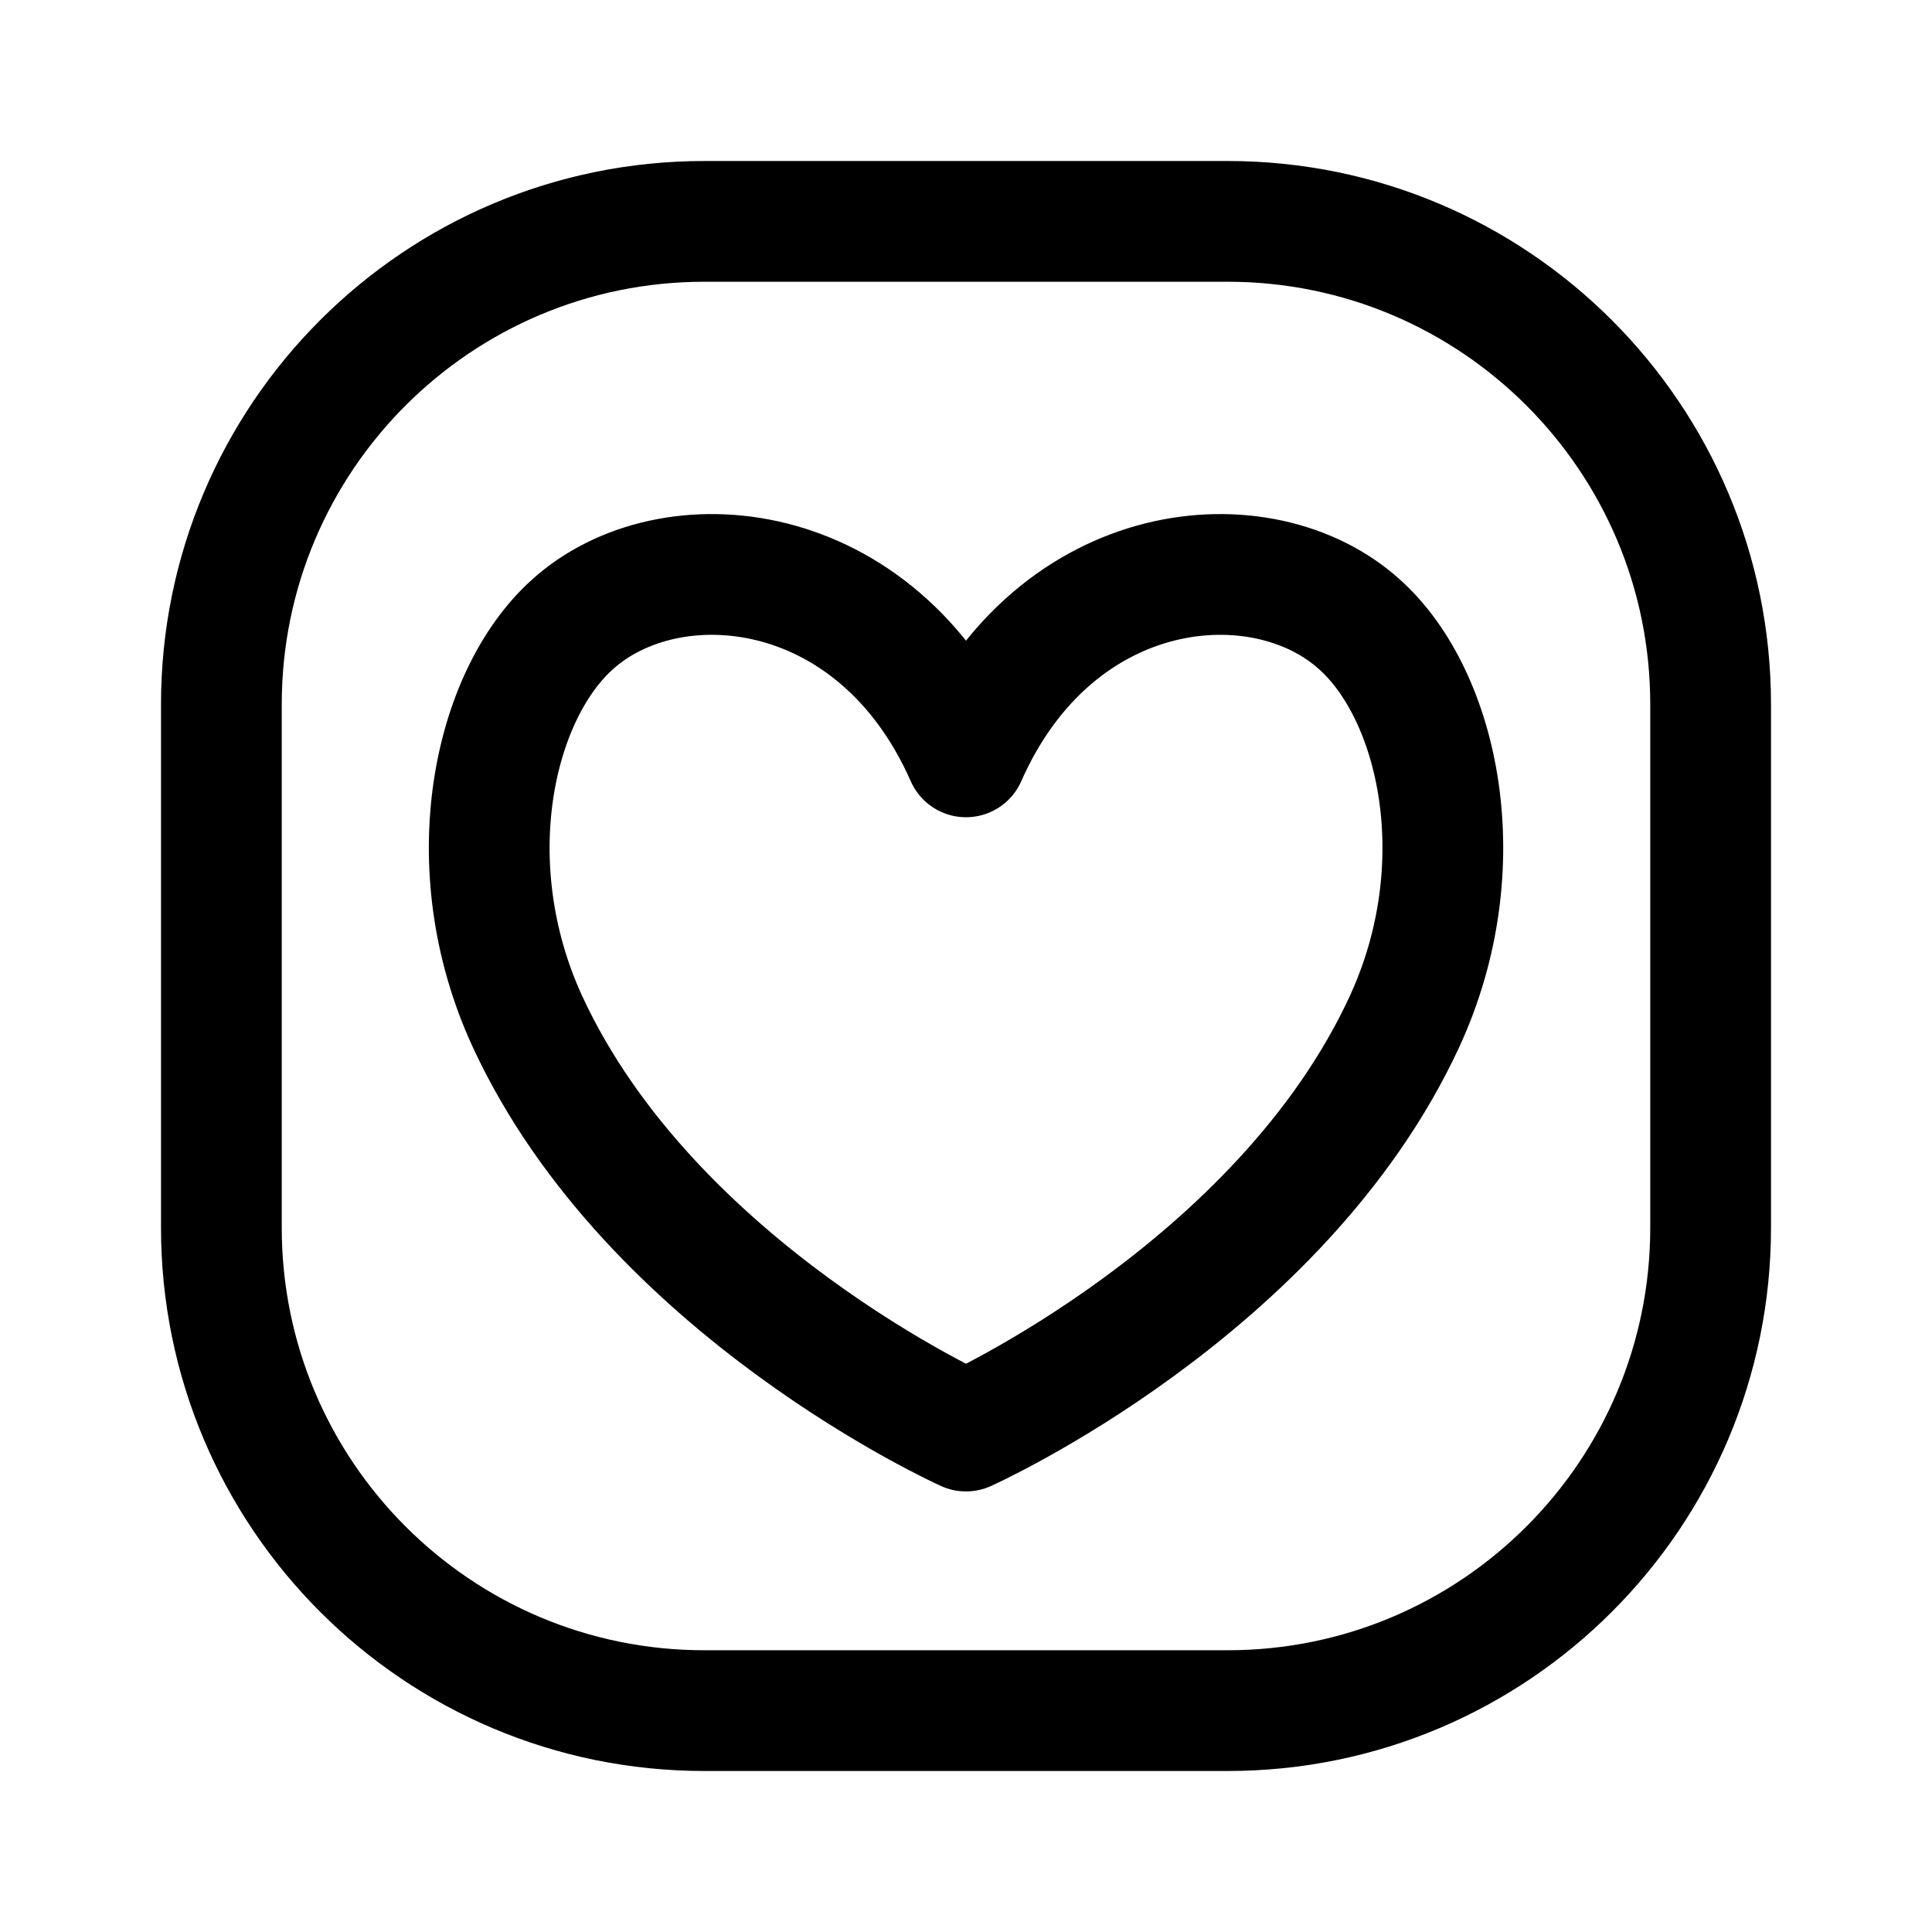
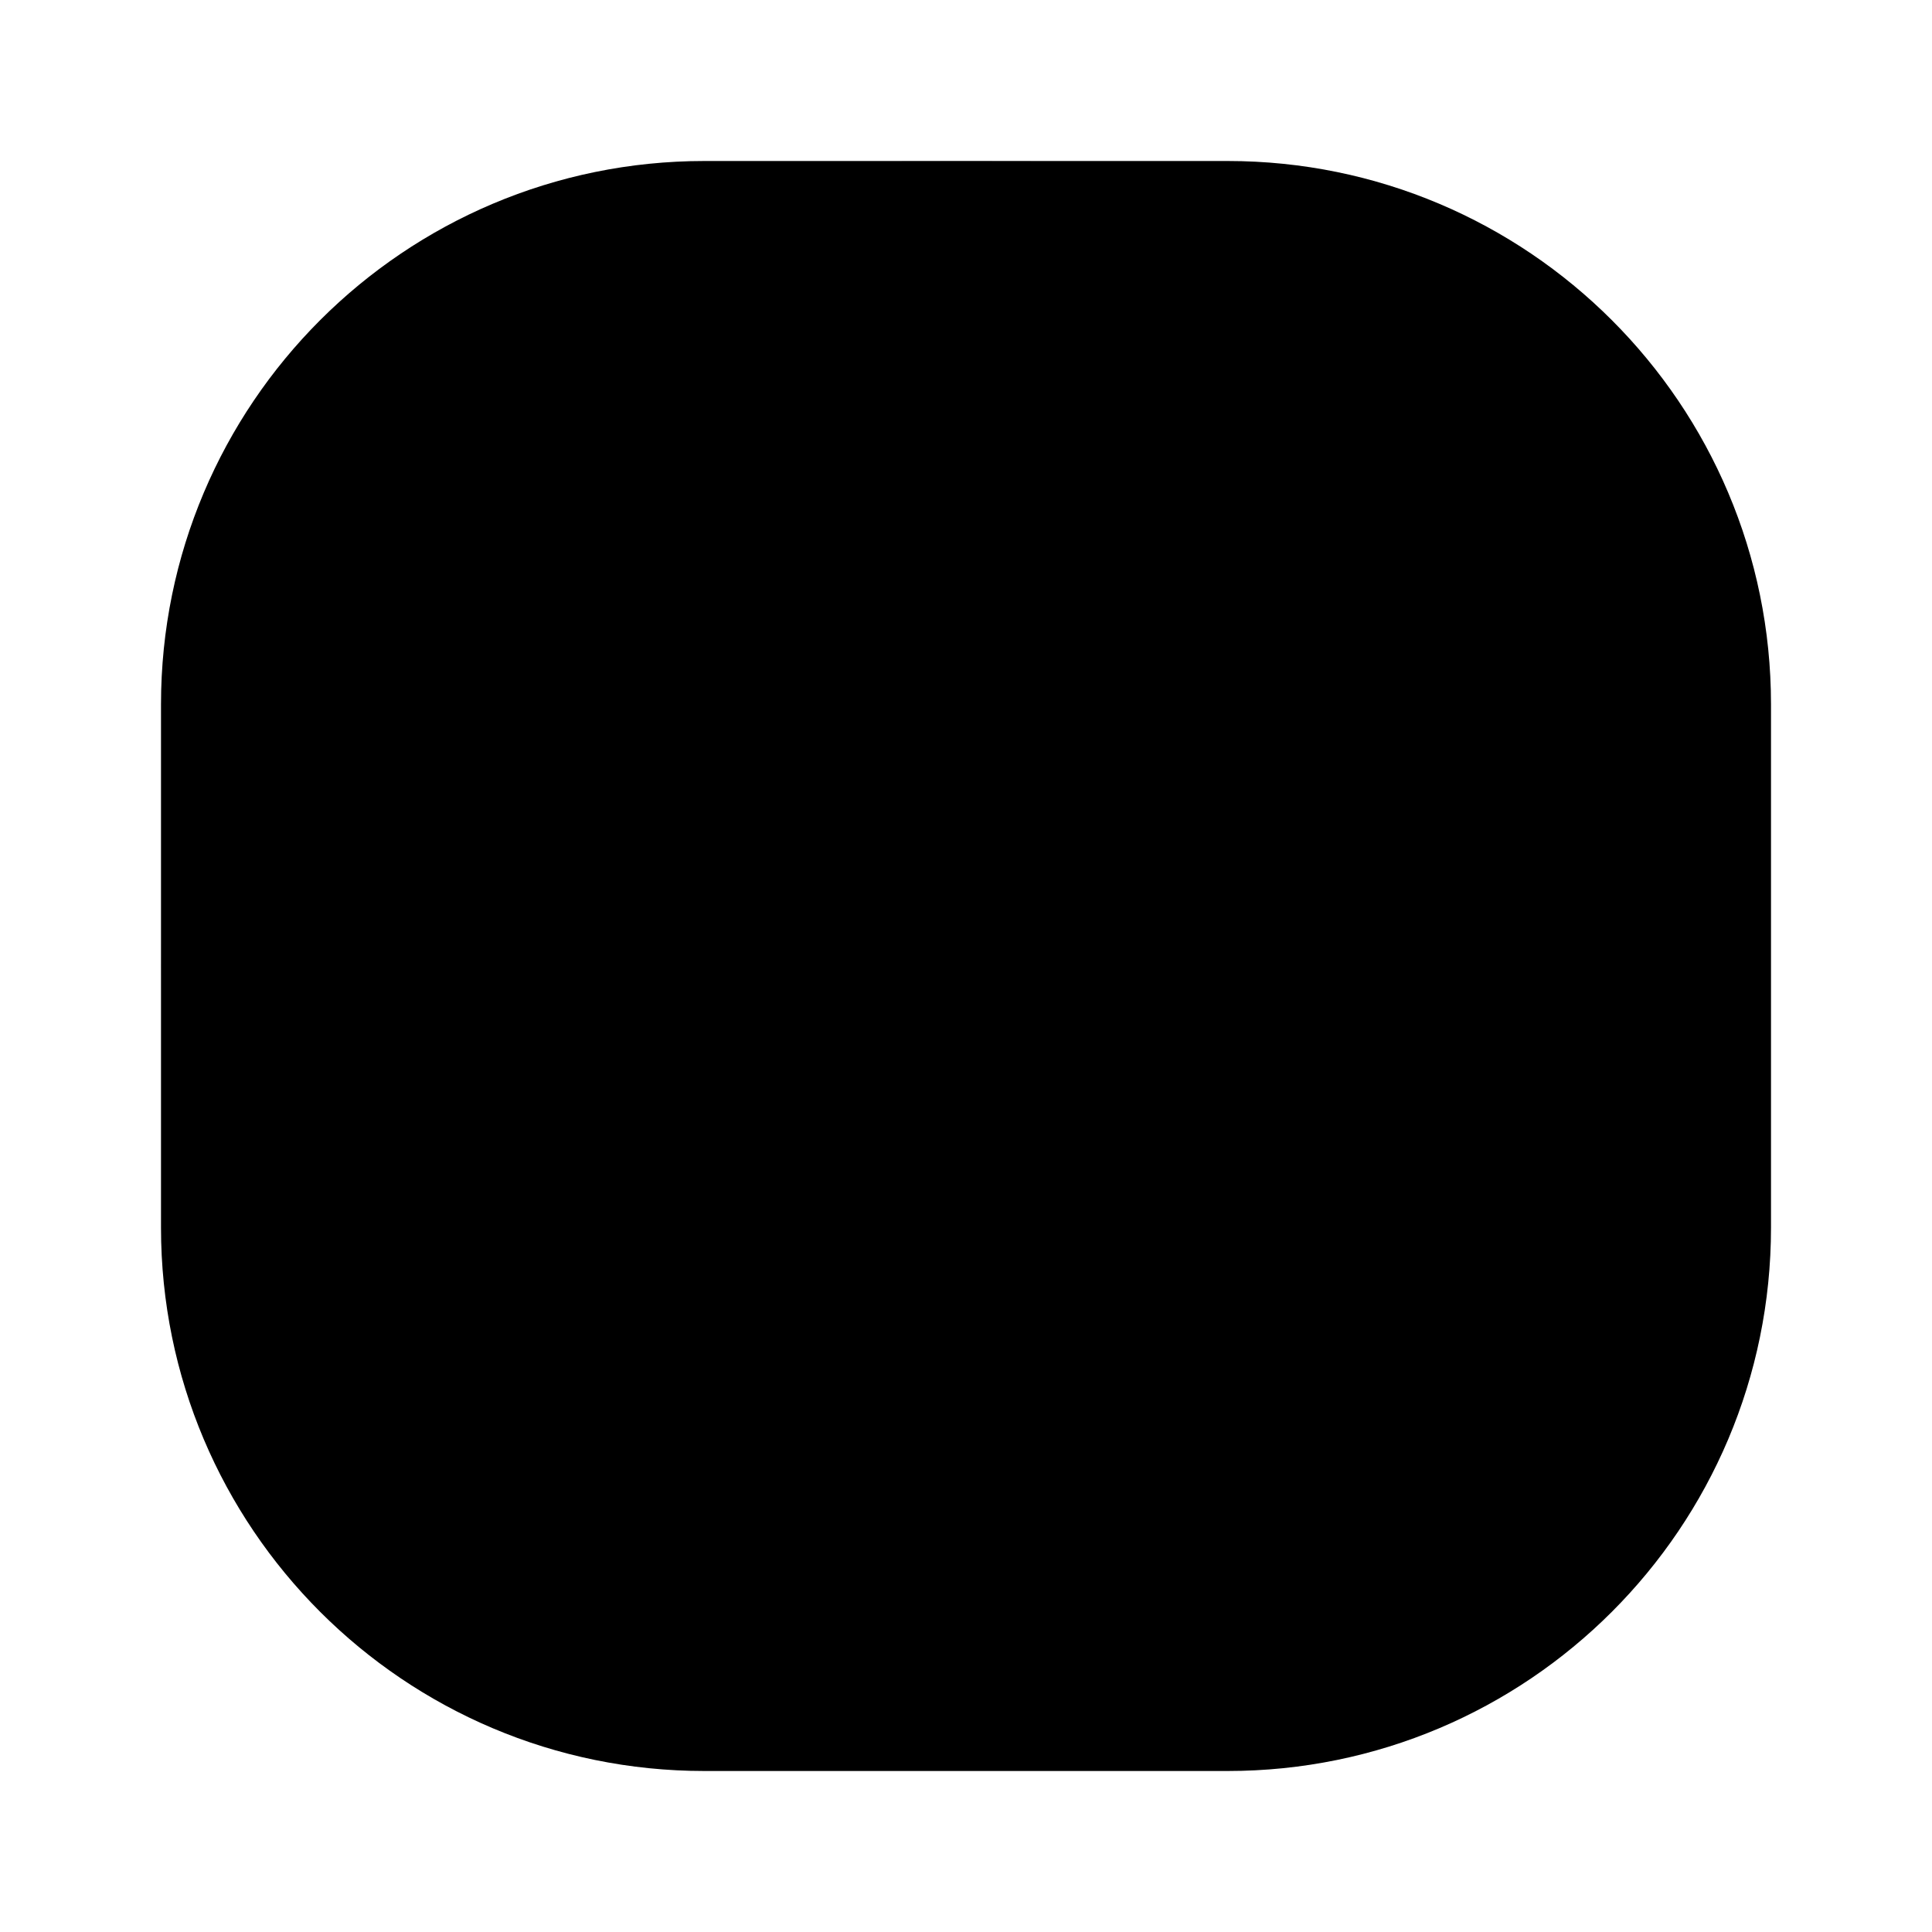
- <svg xmlns="http://www.w3.org/2000/svg" width="32" height="32" viewBox="0 0 24 24">
-   <g fill="none" class="nc-icon-wrapper">
-     <g transform="translate(0 0)">
-       <path d="M12 9.402C10.891 6.889 8.309 6.666 7.107 7.761C6.129 8.641 5.659 10.749 6.552 12.689C8.094 16.025 12 17.777 12 17.777C12 17.777 15.907 16.025 17.448 12.689C18.342 10.749 17.872 8.641 16.893 7.761C15.691 6.666 13.11 6.889 12 9.402Z" stroke="currentColor" stroke-width="1.5" stroke-linecap="round" stroke-linejoin="round" />
-       <rect x="2.75" y="2.75" width="18.5" height="18.5" rx="6" stroke="currentColor" stroke-width="1.5" />
-     </g>
-   </g>
+ <svg xmlns="http://www.w3.org/2000/svg" fill="currentcolor" version="1.1" viewBox="0 0 24 24">
+   <path d="m12 9.402c-1.11-2.513-3.691-2.736-4.893-1.64-0.979 0.879-1.449 2.987-0.555 4.927 1.541 3.336 5.448 5.088 5.448 5.088s3.907-1.752 5.448-5.088c0.894-1.94 0.424-4.048-0.555-4.927-1.202-1.096-3.783-0.872-4.893 1.64z" stroke="currentColor" stroke-linecap="round" stroke-linejoin="round" stroke-width="1.5" />
+   <rect x="2.75" y="2.75" width="18.5" height="18.5" rx="6" stroke="currentColor" stroke-width="1.5" />
+   <path d="m8.411 21.978c-1.409-0.09-2.633-0.538-3.749-1.372-0.143-0.107-0.443-0.377-0.667-0.601-0.588-0.588-0.933-1.068-1.286-1.788-0.402-0.82-0.611-1.599-0.676-2.519-0.036-0.502-0.036-6.893 0-7.395 0.095-1.341 0.548-2.551 1.362-3.641 0.25-0.334 0.934-1.018 1.268-1.268 1.09-0.814 2.299-1.267 3.641-1.362 0.503-0.036 6.894-0.036 7.395 1.179e-4 0.942 0.067 1.754 0.289 2.578 0.704 0.715 0.36 1.278 0.777 1.837 1.359 0.784 0.816 1.357 1.831 1.641 2.905 0.239 0.904 0.247 1.099 0.234 5.325-0.012 3.729-0.009 3.646-0.142 4.293-0.407 1.97-1.698 3.677-3.48 4.602-0.602 0.313-1.178 0.515-1.828 0.643-0.593 0.116-0.527 0.115-4.348 0.12-2.004 0.003-3.704 8.58e-4 -3.779-0.004zm7.536-1.515c2.367-0.31 4.205-2.153 4.519-4.531 0.06-0.456 0.06-7.41 0-7.866-0.314-2.377-2.155-4.223-4.519-4.531-0.471-0.061-7.416-0.062-7.88-0.001-2.377 0.314-4.221 2.152-4.531 4.519-0.062 0.47-0.063 7.415-0.001 7.88 0.313 2.373 2.138 4.206 4.51 4.532 0.2 0.027 1.073 0.036 3.92 0.038 3.16 0.002 3.706-3e-3 3.982-0.039z" fill="currentcolor" stroke-width=".027" style="font-variation-settings:'wght' 900" />
+   <path d="m11.385 18.286c-1.236-0.621-2.547-1.567-3.531-2.548-0.821-0.819-1.391-1.598-1.863-2.546-0.244-0.49-0.36-0.796-0.477-1.26-0.364-1.444-0.139-3.02 0.587-4.111 0.471-0.708 1.161-1.166 2.032-1.351 0.364-0.077 1-0.084 1.361-0.014 0.855 0.166 1.53 0.527 2.16 1.158l0.345 0.346 0.345-0.346c0.63-0.631 1.305-0.992 2.16-1.158 0.361-0.07 0.997-0.063 1.361 0.014 0.511 0.108 0.935 0.296 1.312 0.579 1.236 0.931 1.785 2.982 1.307 4.883-0.239 0.951-0.782 1.981-1.542 2.924-1.058 1.314-2.687 2.605-4.329 3.43-0.411 0.206-0.436 0.215-0.615 0.215s-0.204-0.009-0.615-0.215zm0.967-1.522c1.071-0.61 1.972-1.286 2.751-2.067 1.093-1.095 1.773-2.228 2.008-3.348 0.07-0.332 0.069-1.3-7.61e-4 -1.619-0.124-0.565-0.335-1.015-0.618-1.317-0.327-0.35-0.684-0.502-1.23-0.525-1.076-0.044-1.981 0.564-2.54 1.706-0.186 0.381-0.396 0.536-0.722 0.536-0.326 0-0.534-0.154-0.719-0.531-0.425-0.867-1.03-1.413-1.82-1.642-0.179-0.052-0.274-0.061-0.631-0.06-0.389 8.082e-4 -0.436 0.007-0.636 0.076-0.299 0.104-0.495 0.231-0.696 0.448-0.275 0.297-0.487 0.754-0.609 1.309-0.07 0.319-0.071 1.287-7.619e-4 1.619 0.084 0.401 0.238 0.837 0.432 1.225 0.778 1.556 2.317 3.045 4.327 4.189 0.186 0.106 0.345 0.193 0.352 0.193 0.007 0 0.166-0.087 0.352-0.193z" fill="currentcolor" stroke-width=".027" style="font-variation-settings:'wght' 900" />
</svg>
